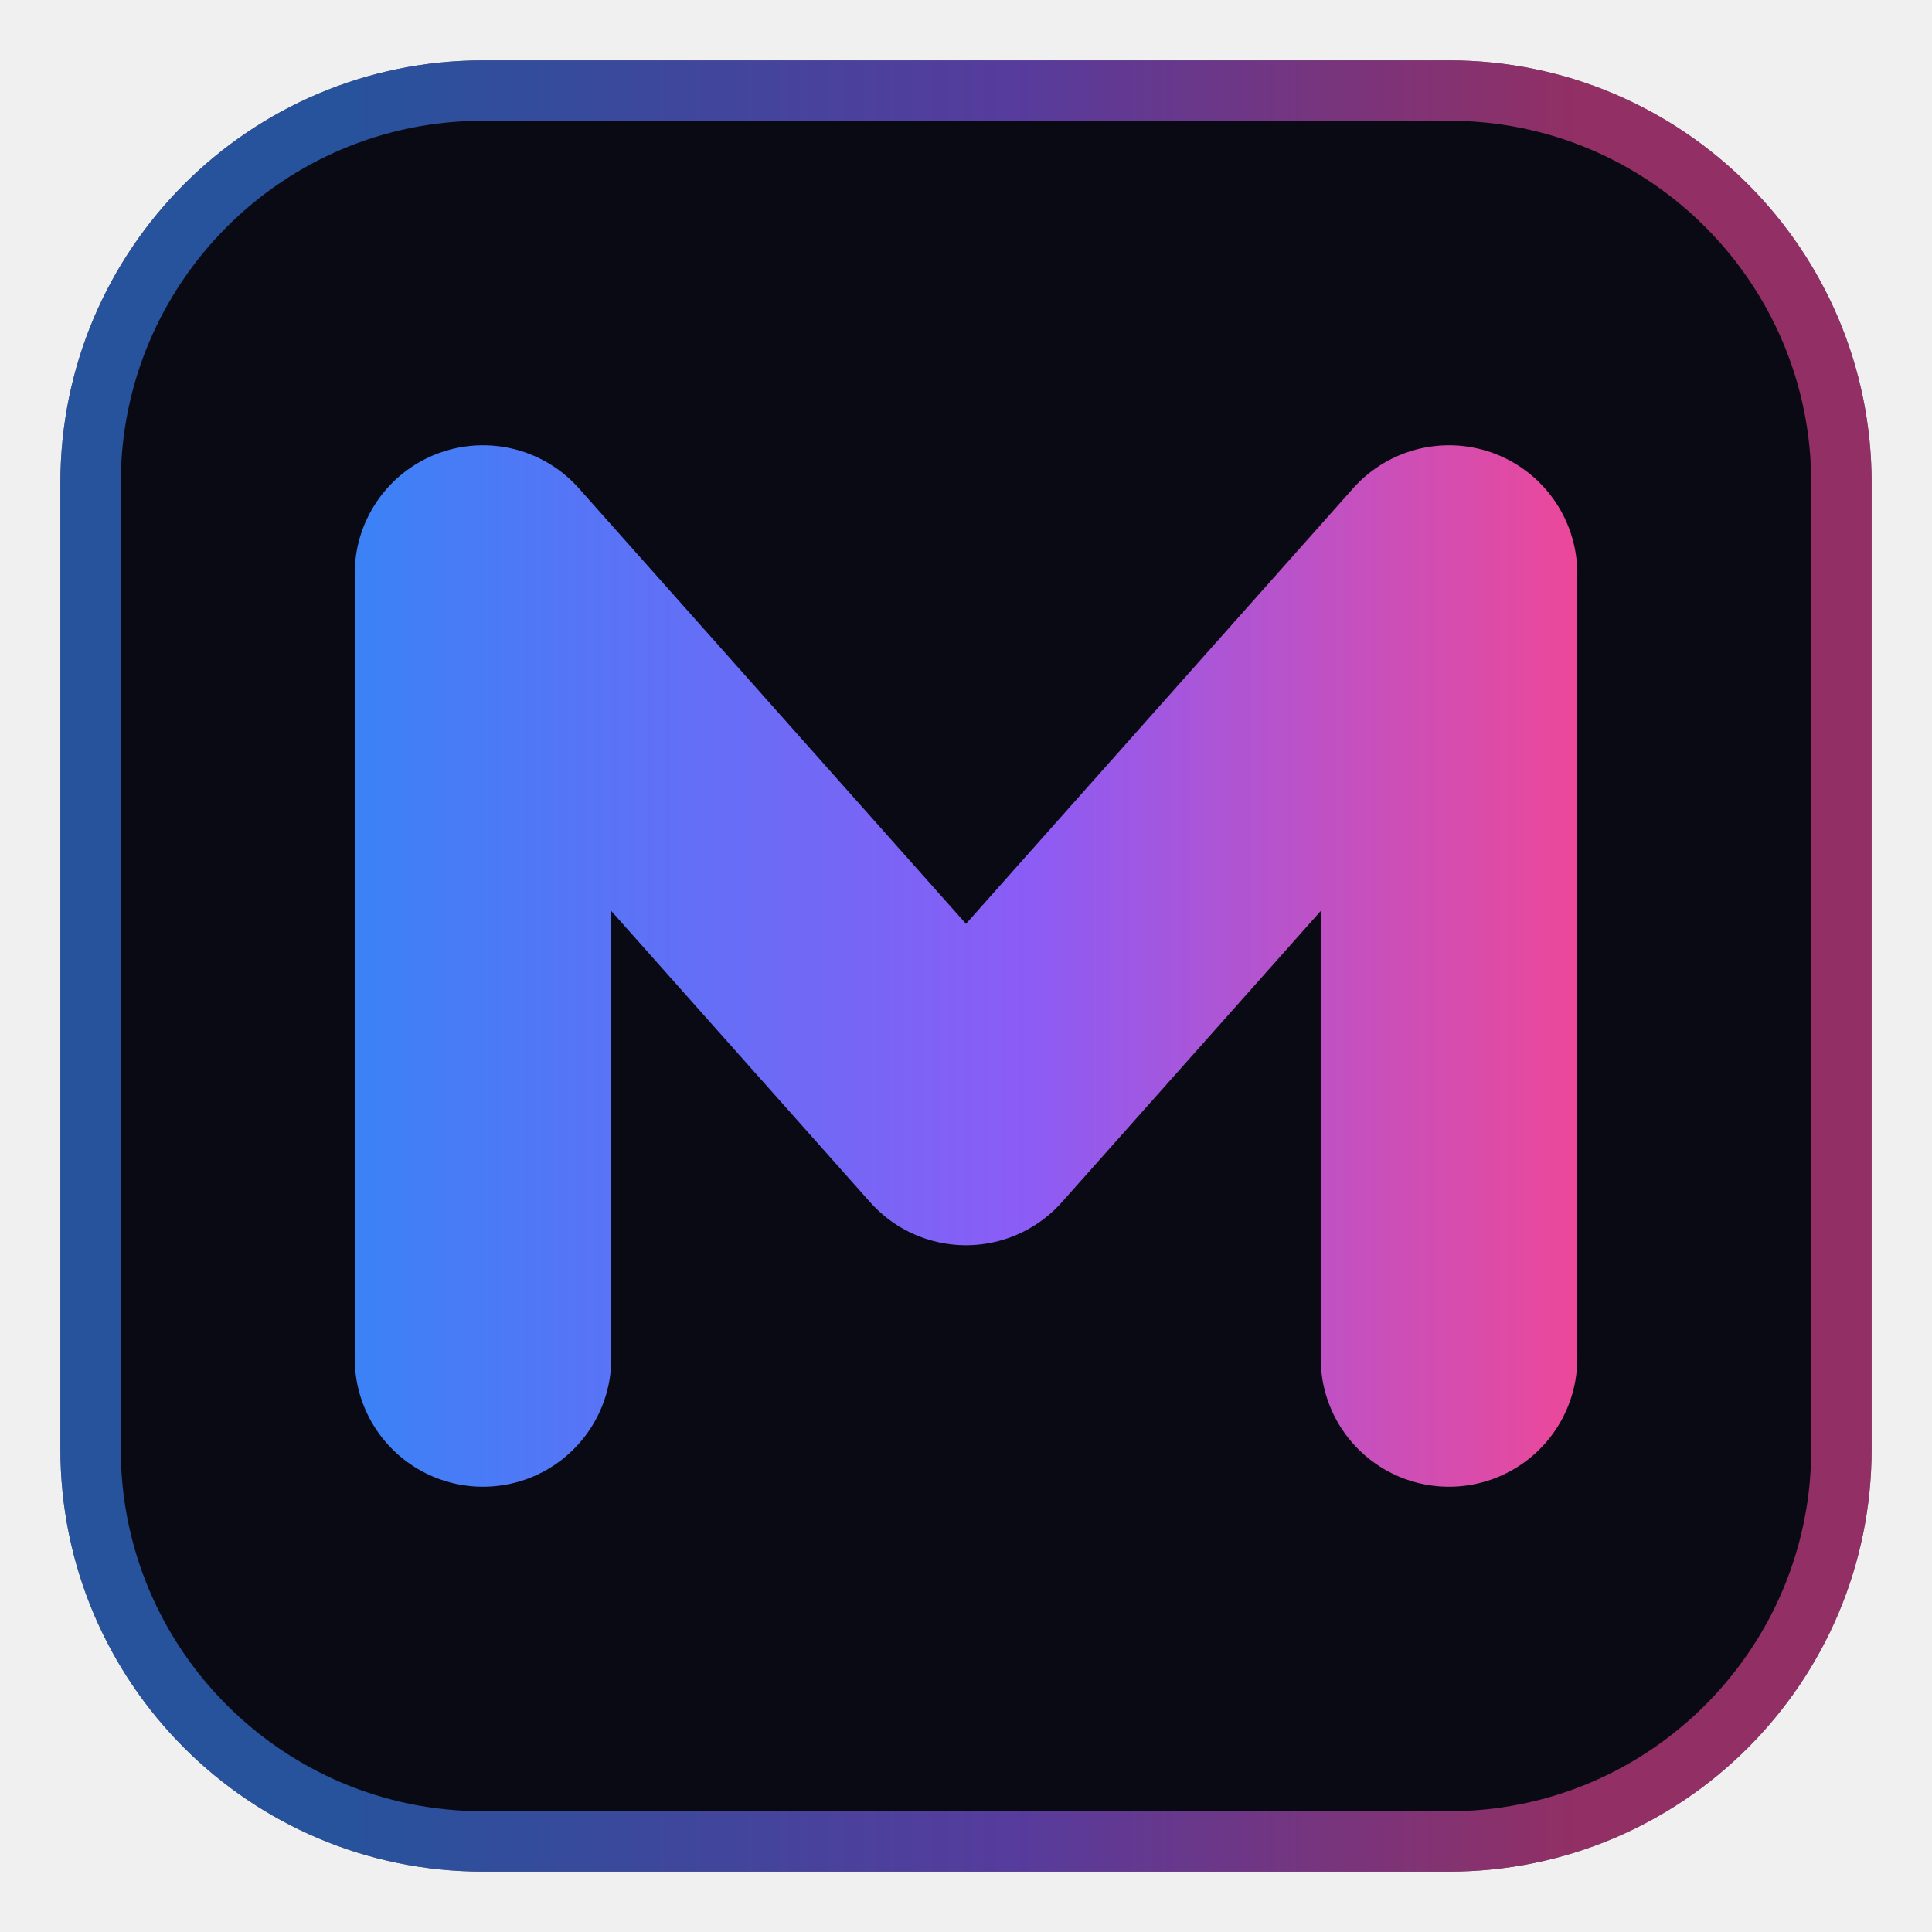
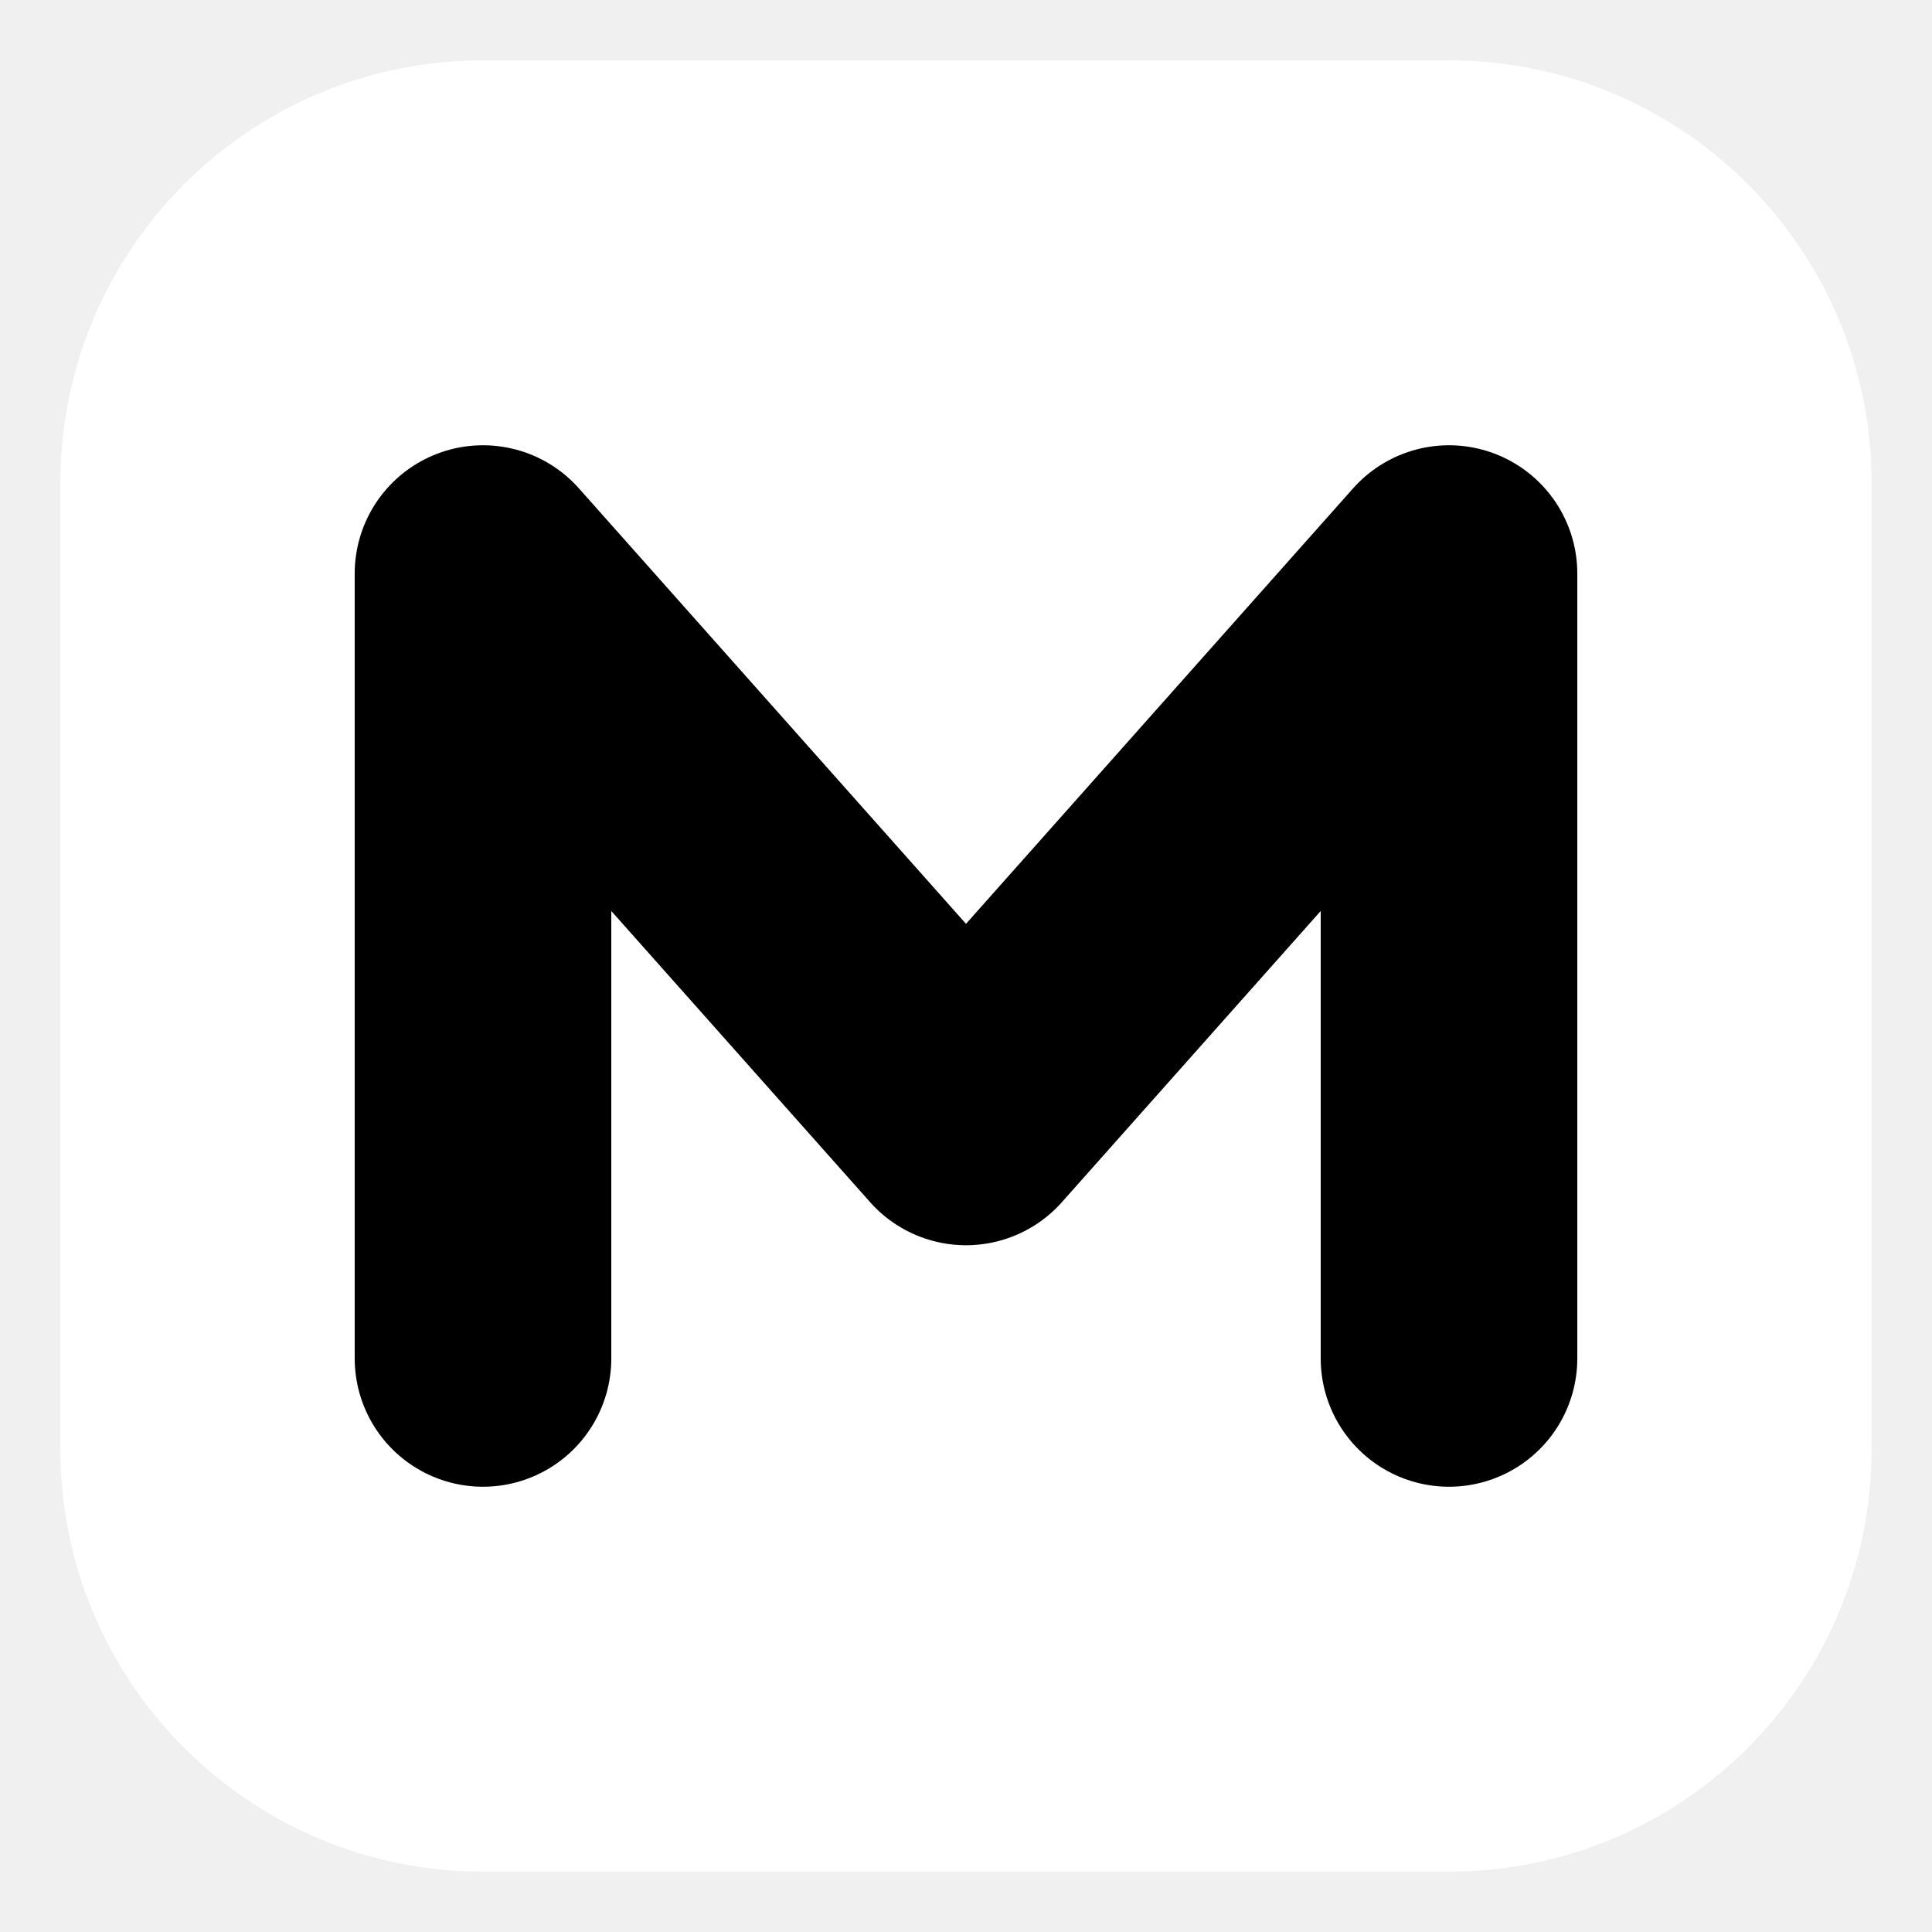
<svg xmlns="http://www.w3.org/2000/svg" viewBox="0 0 64 64">
-   <defs>
-     <linearGradient id="g" x1="11.75" y1="32" x2="52.25" y2="32" gradientUnits="userSpaceOnUse">
-       <stop offset="0" stop-color="#3b82f6" />
-       <stop offset="0.55" stop-color="#8b5cf6" />
-       <stop offset="1" stop-color="#ec4899" />
-     </linearGradient>
-   </defs>
-   <rect x="2" y="2" width="60" height="60" rx="14" fill="#0a0a14" />
-   <rect x="3" y="3" width="58" height="58" rx="13" fill="none" stroke="url(#g)" stroke-width="2" opacity="0.6" />
-   <path d="M16 45V19l16 18 16-18v26" fill="none" stroke="url(#g)" stroke-width="8.5" stroke-linecap="round" stroke-linejoin="round" />
+   <rect x="2" y="2" width="60" height="60" rx="14" fill="#ffffff" />
+   <path d="M16 45V19l16 18 16-18v26" fill="none" stroke="#000000" stroke-width="8.5" stroke-linecap="round" stroke-linejoin="round" />
</svg>
